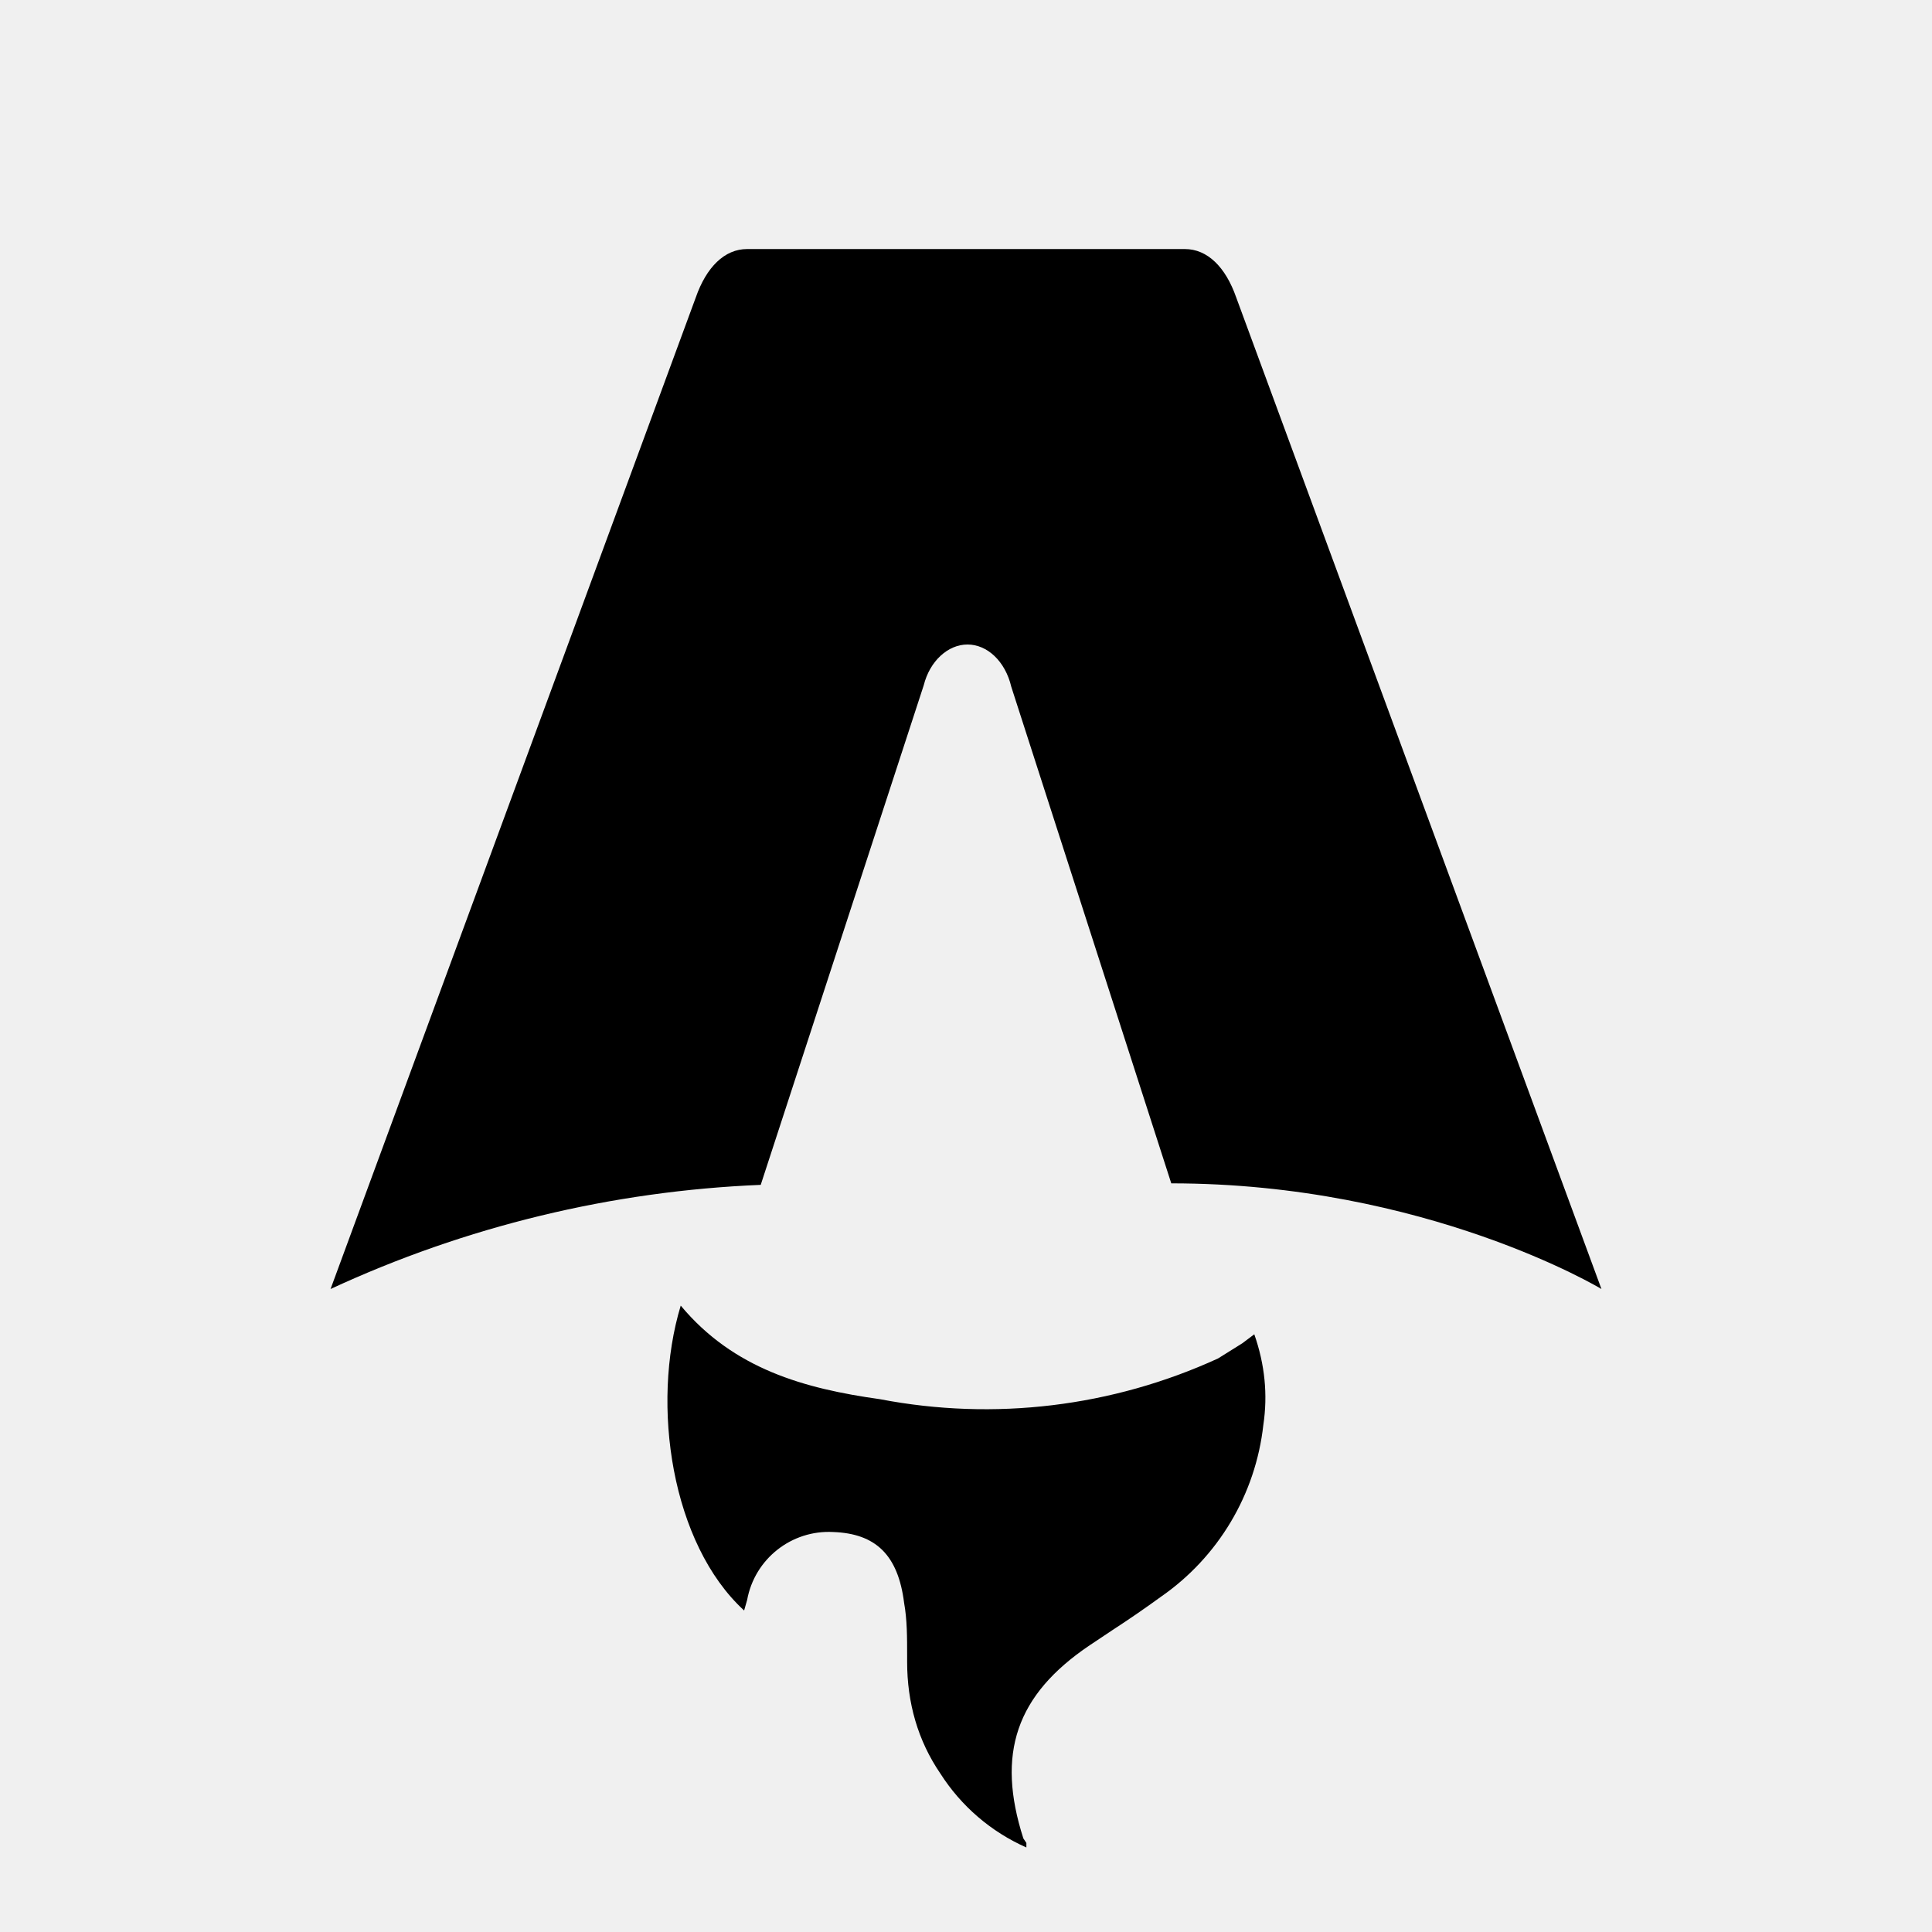
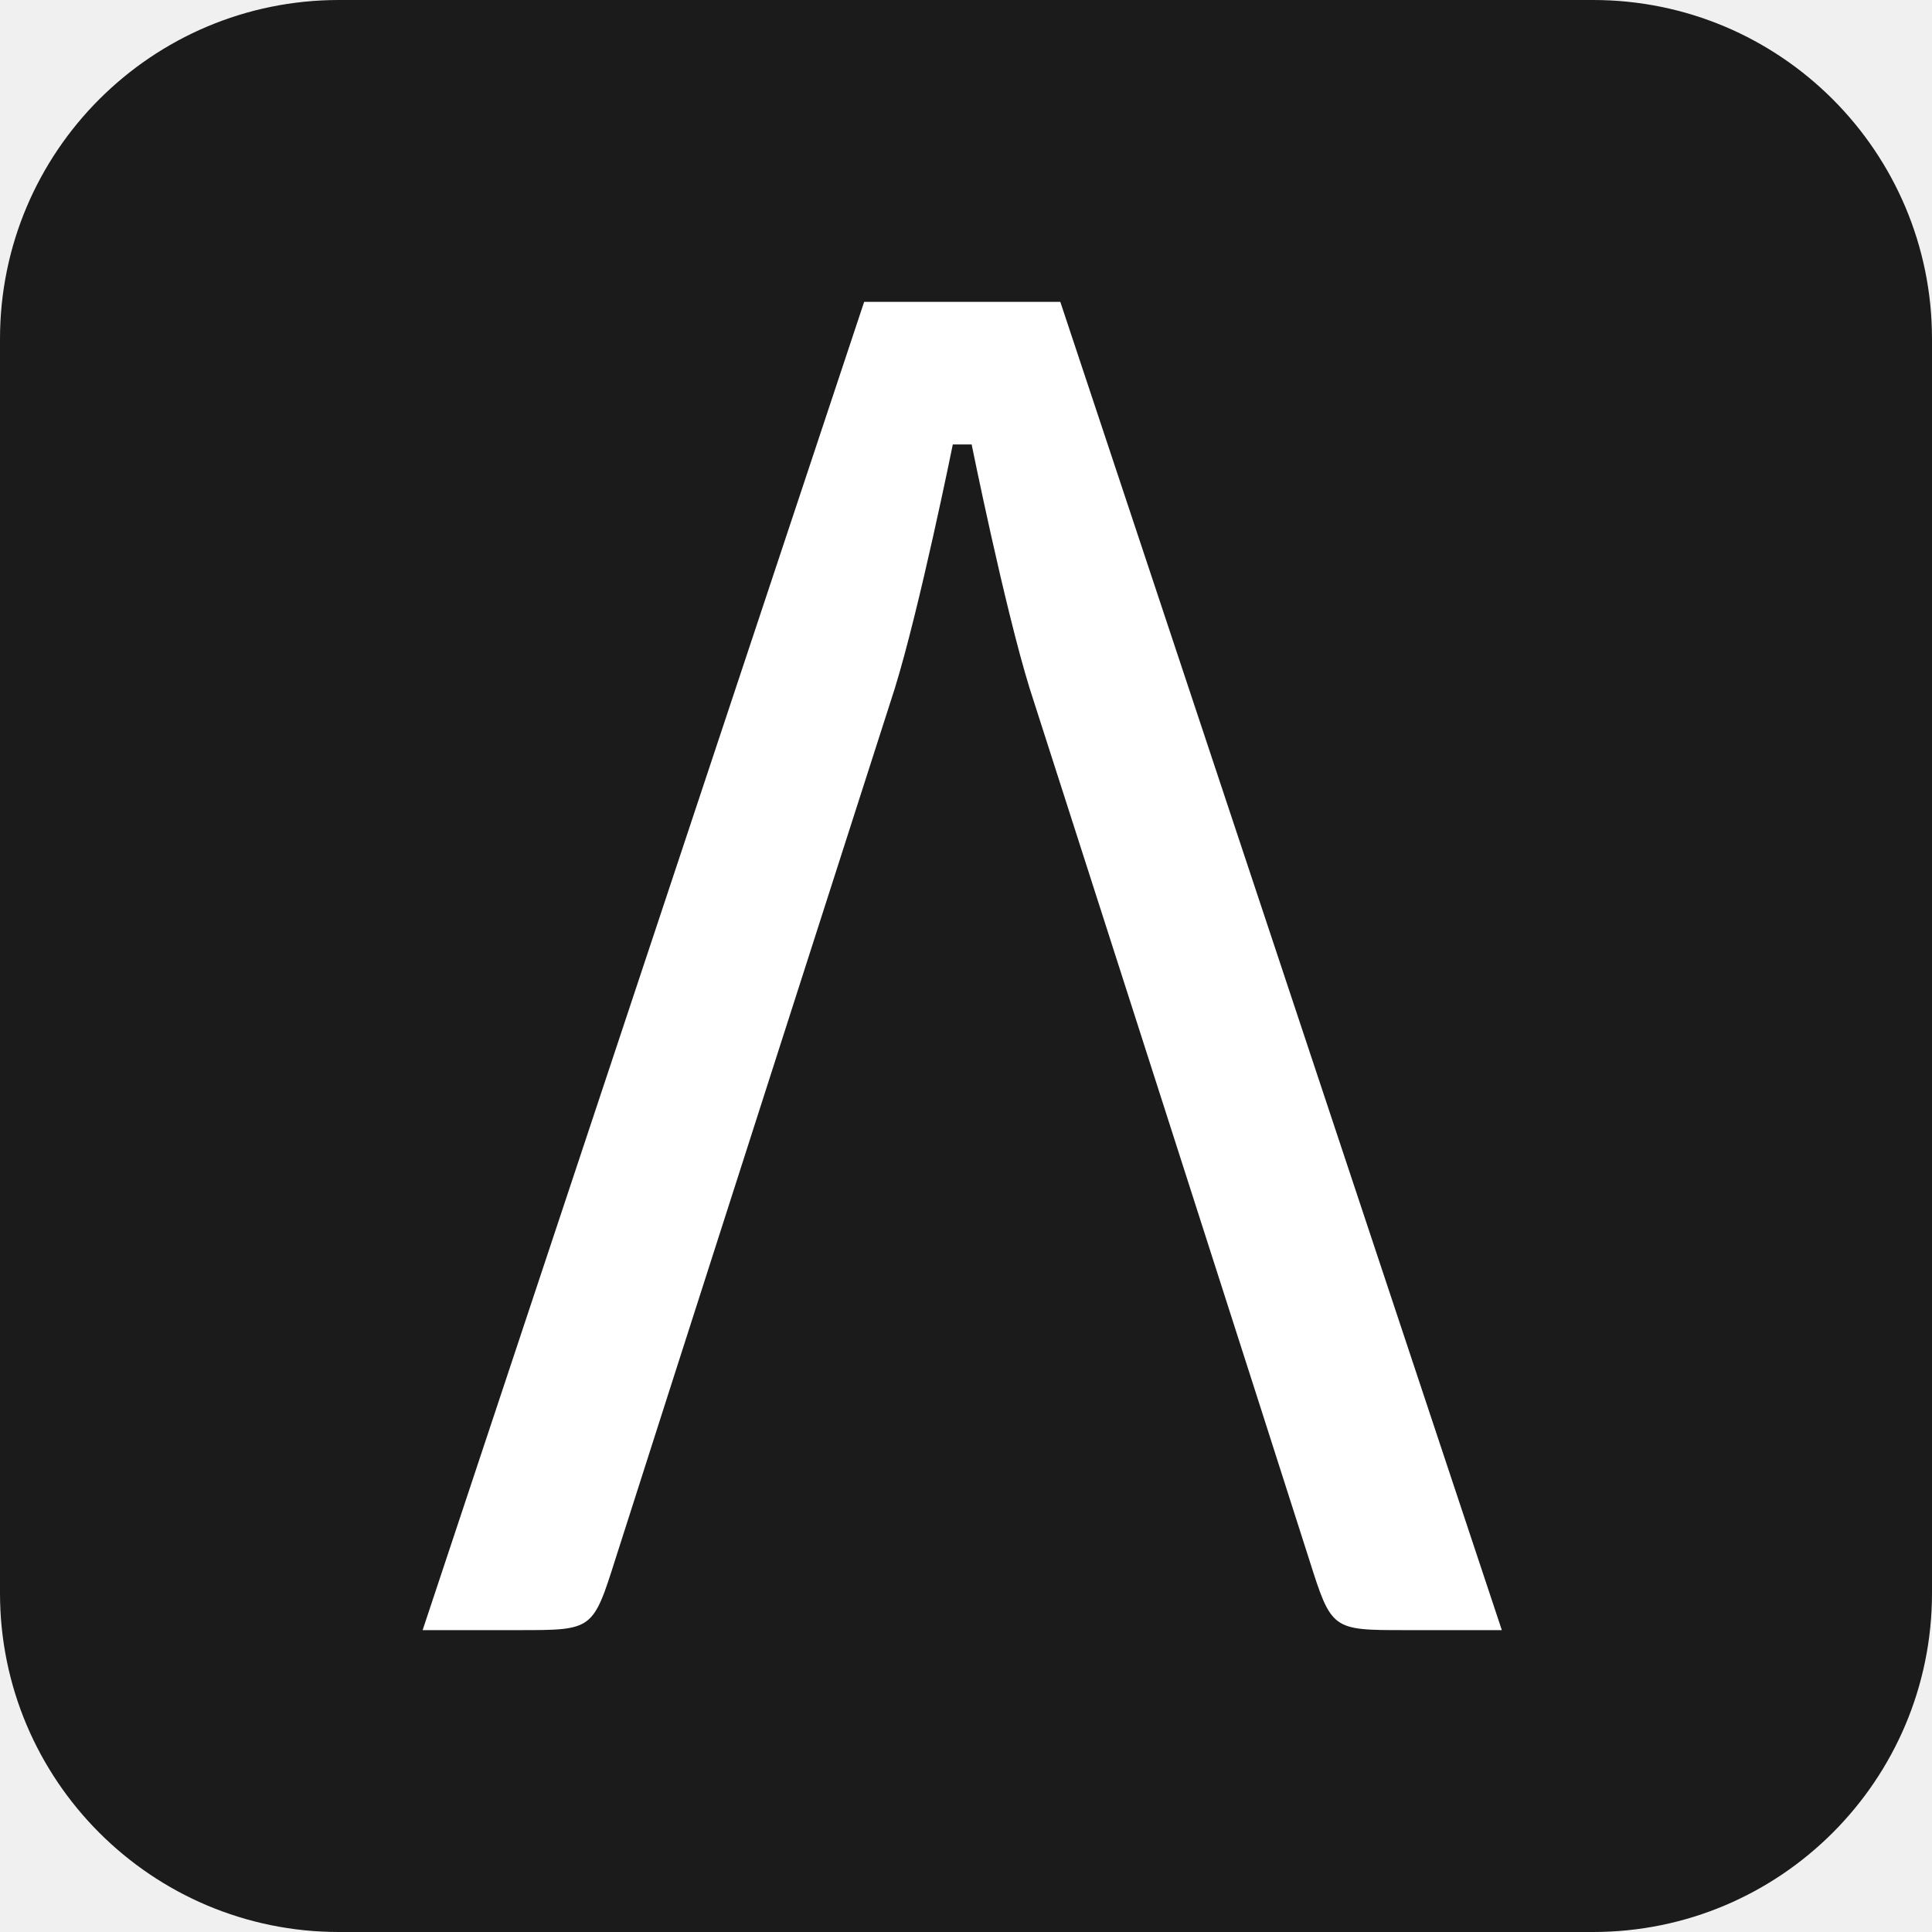
- <svg xmlns="http://www.w3.org/2000/svg" fill="none" viewBox="0 0 128 128">
-   <path d="M50.4 78.5a75.1 75.1 0 0 0-28.5 6.9l24.2-65.7c.7-2 1.9-3.2 3.4-3.2h29c1.5 0 2.7 1.2 3.4 3.2l24.2 65.7s-11.6-7-28.5-7L67 45.5c-.4-1.7-1.6-2.8-2.9-2.8-1.3 0-2.5 1.1-2.9 2.7L50.4 78.5Zm-1.1 28.2Zm-4.2-20.2c-2 6.6-.6 15.8 4.2 20.2a17.5 17.5 0 0 1 .2-.7 5.5 5.5 0 0 1 5.7-4.5c2.8.1 4.3 1.5 4.7 4.7.2 1.1.2 2.3.2 3.5v.4c0 2.7.7 5.2 2.2 7.4a13 13 0 0 0 5.7 4.9v-.3l-.2-.3c-1.8-5.6-.5-9.5 4.4-12.8l1.5-1a73 73 0 0 0 3.2-2.2 16 16 0 0 0 6.8-11.4c.3-2 .1-4-.6-6l-.8.6-1.6 1a37 37 0 0 1-22.4 2.7c-5-.7-9.7-2-13.2-6.2Z" />
+ <svg xmlns="http://www.w3.org/2000/svg" version="1.1" width="1000" height="1000">
  <style>
-         path { fill: #000; }
-         @media (prefers-color-scheme: dark) {
-             path { fill: #FFF; }
-         }
-     </style>
+     #light-icon {
+       display: inline;
+     }
+     #dark-icon {
+       display: none;
+     }
+ 
+     @media (prefers-color-scheme: dark) {
+       #light-icon {
+         display: none;
+       }
+       #dark-icon {
+         display: inline;
+       }
+     }
+   </style>
+   <g id="light-icon">
+     <svg version="1.1" width="1000" height="1000">
+       <g>
+         <g transform="matrix(3.90625,0,0,3.90625,0,0)">
+           <svg width="256" height="256" viewBox="0 0 256 256" fill="none">
+             <g clip-path="url(#clip0_837_159)">
+               <rect width="256" height="256" rx="44.912" fill="#1B1B1B" />
+               <path d="M140.497 40L114.503 40L56 216H68.822C78.563 216 78.566 215.993 81.567 206.517C84.569 197.04 118.558 91.241 118.558 91.241C121.872 80.535 126.252 58.893 126.252 58.893H128.748C128.748 58.893 133.128 80.535 136.442 91.241C136.442 91.241 170.431 197.04 173.433 206.517C176.434 215.993 176.437 216 186.178 216H199L140.497 40Z" fill="white" />
+             </g>
+             <defs>
+               <clipPath id="clip0_837_159">
+                 <rect width="256" height="256" fill="white" />
+               </clipPath>
+             </defs>
+           </svg>
+         </g>
+       </g>
+     </svg>
+   </g>
+   <g id="dark-icon">
+     <svg version="1.1" width="1000" height="1000">
+       <g>
+         <g transform="matrix(1.953125,0,0,1.953125,0,0)">
+           <svg width="512" height="512" viewBox="0 0 512 512" fill="none">
+             <rect width="512" height="512" rx="89.825" fill="white" />
+             <path d="M270.402 107.79L228.667 107.79L134.737 390.251H155.324C170.964 390.251 170.967 390.24 175.787 375.032C180.605 359.823 235.177 190.026 235.177 190.026C240.498 172.844 247.531 138.111 247.531 138.111H251.538C251.538 138.111 258.571 172.844 263.892 190.026C263.892 190.026 318.463 359.823 323.283 375.032C328.101 390.24 328.105 390.251 343.745 390.251H364.332L270.402 107.79Z" fill="#1B1B1B" />
+           </svg>
+         </g>
+       </g>
+     </svg>
+   </g>
</svg>
